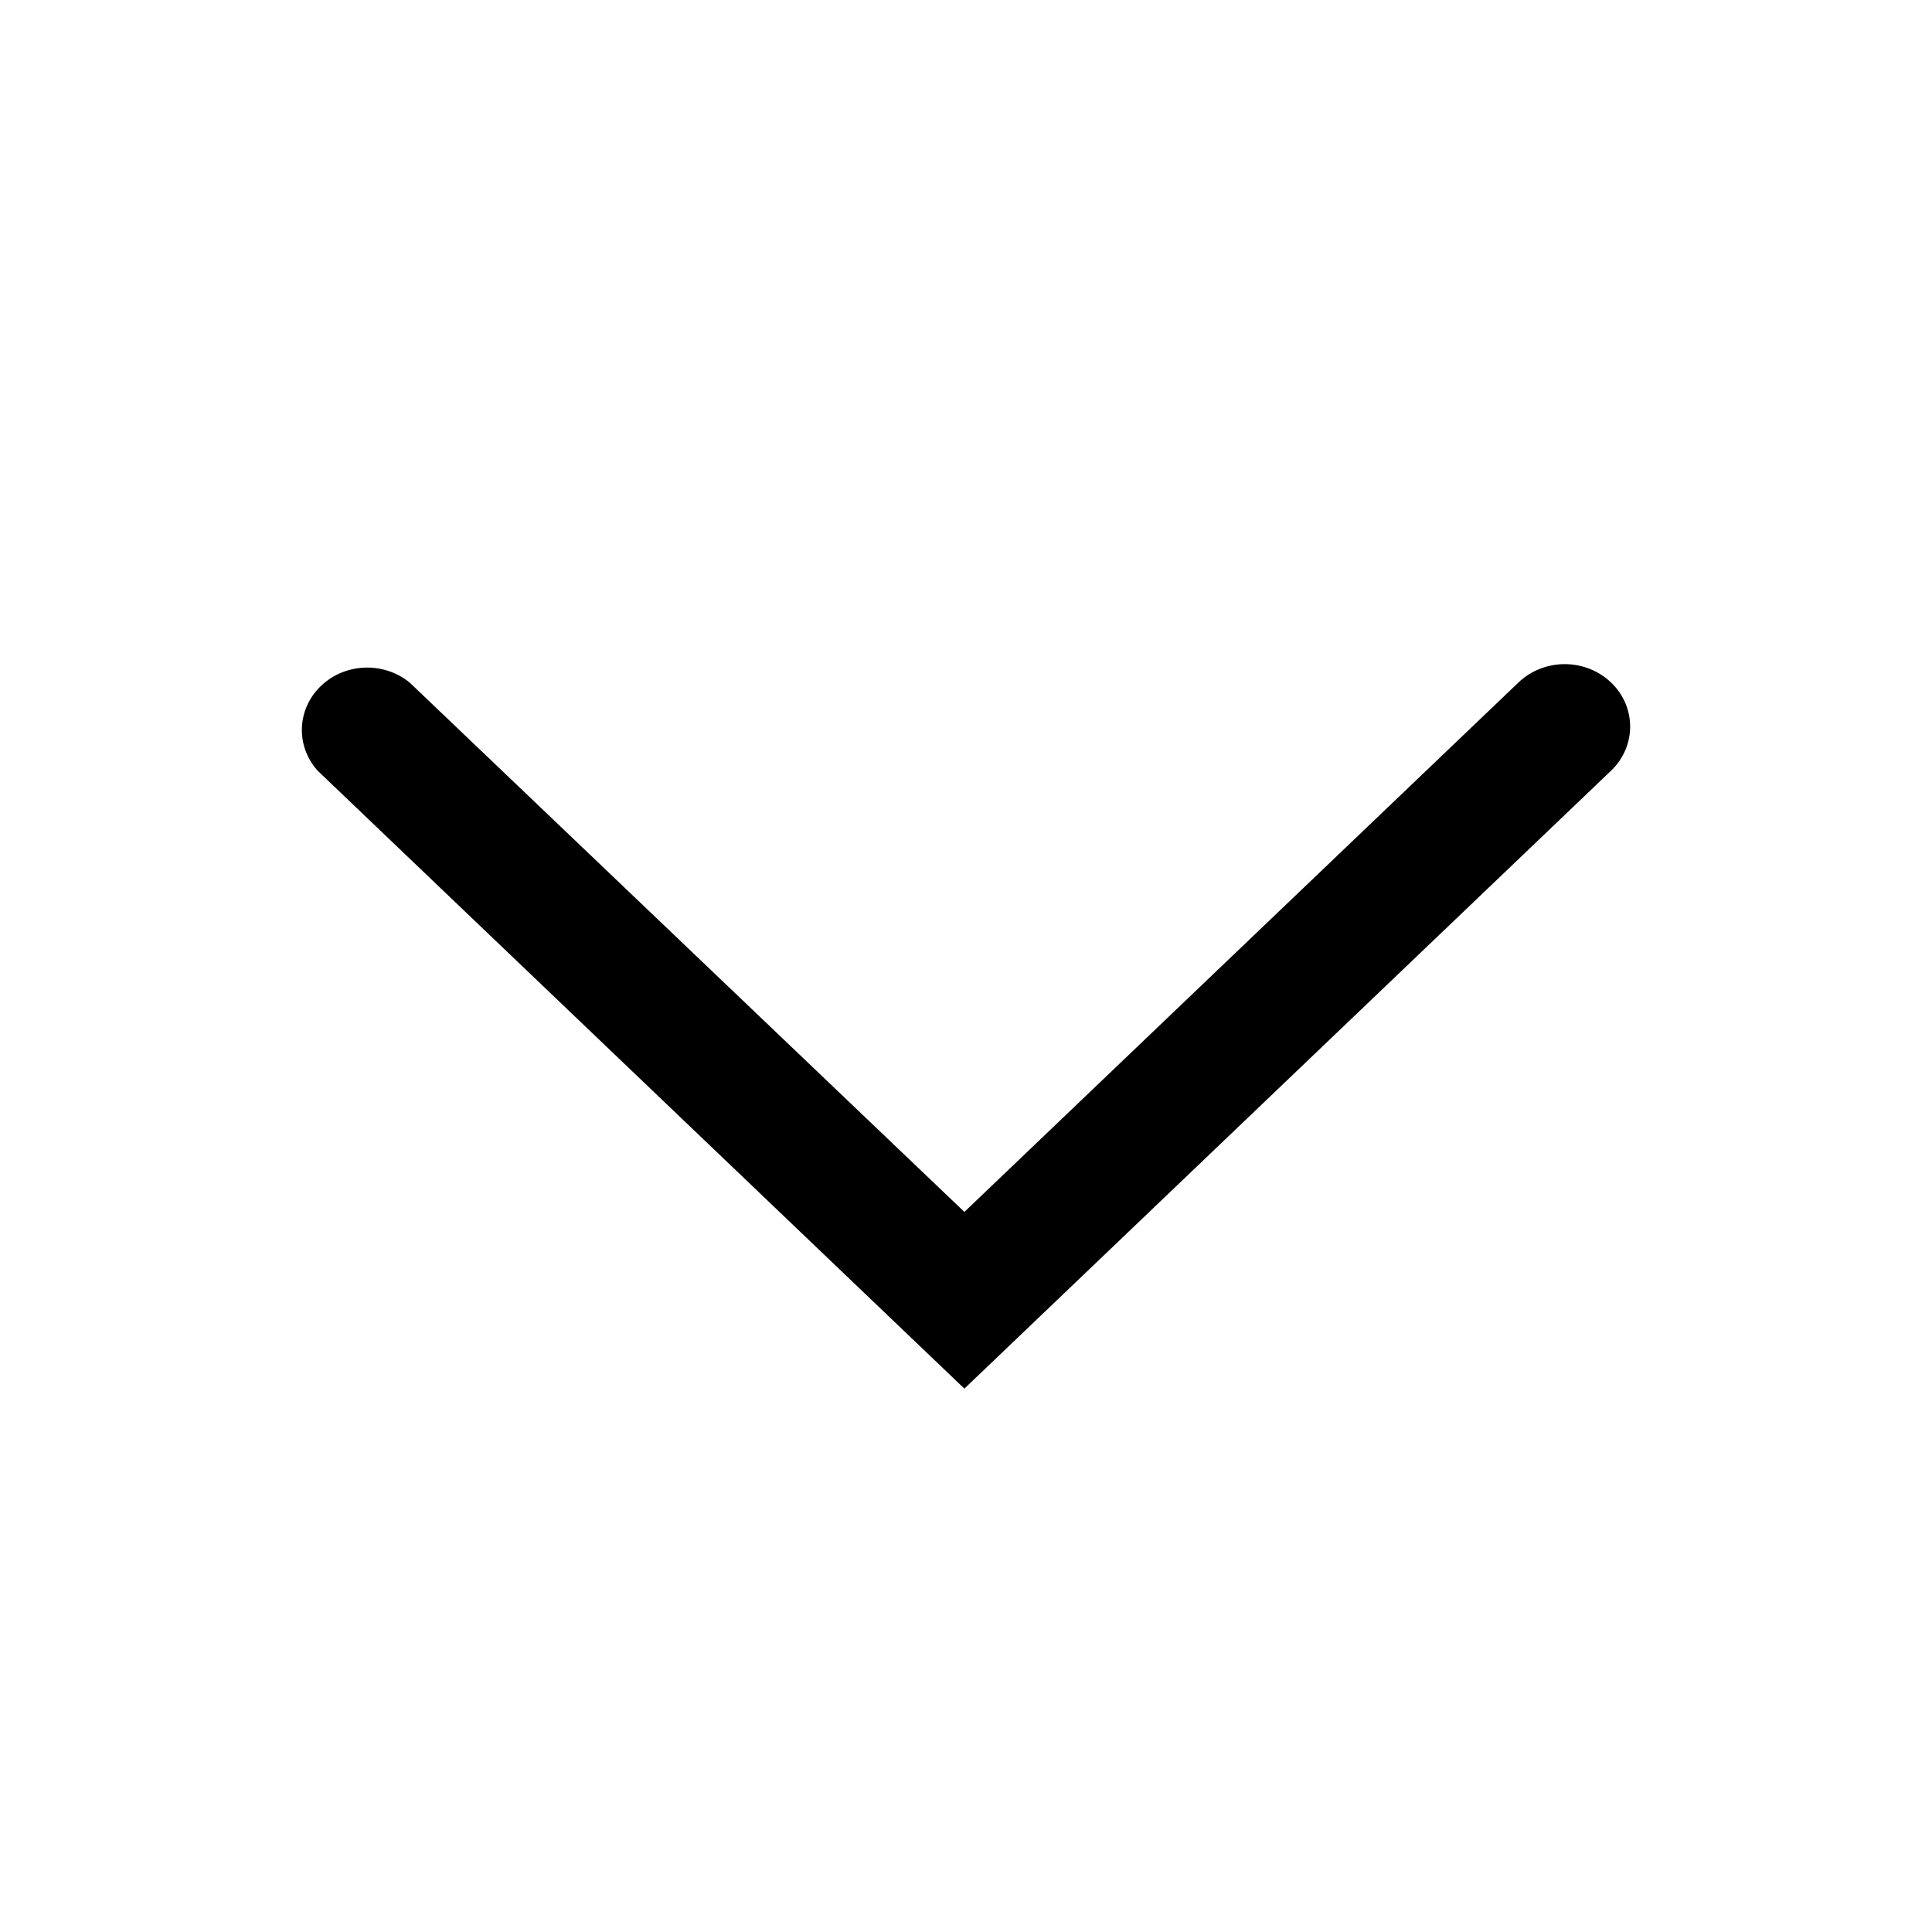
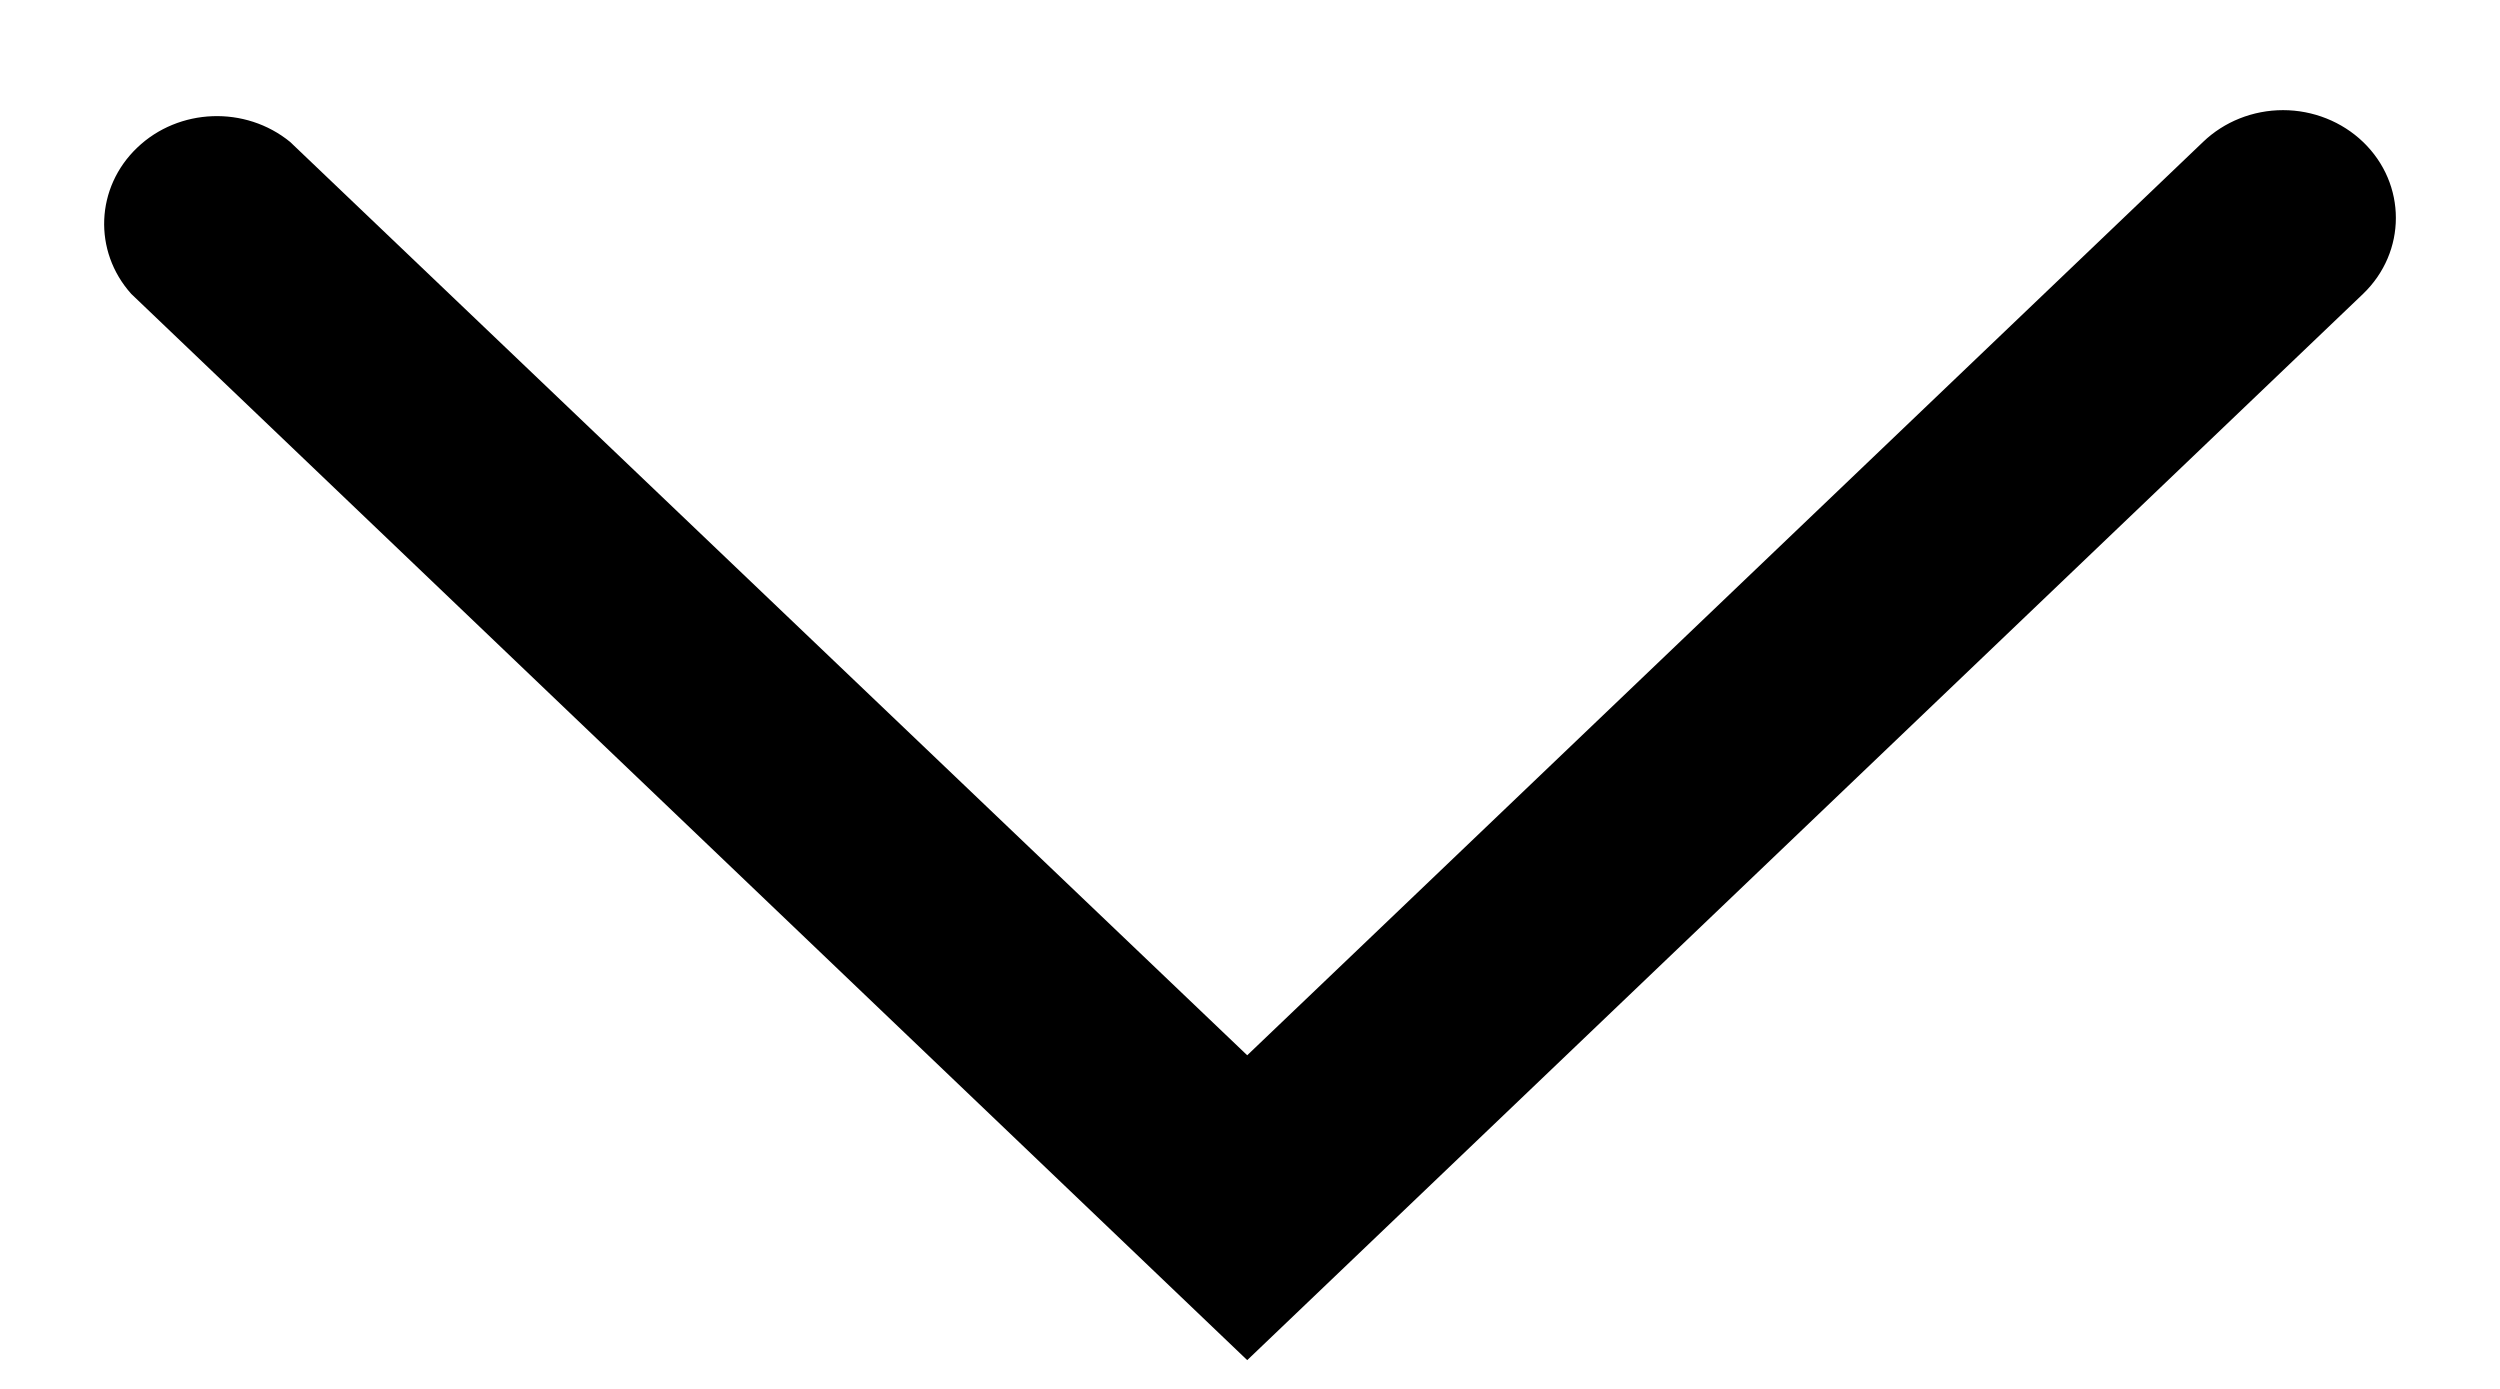
- <svg xmlns="http://www.w3.org/2000/svg" fill="currentColor" width="24" height="24" viewBox="0 0 24 24" version="1.1">
-   <path d="M18.862,8.479 C19.014,8.333 19.221,8.25 19.438,8.25 C19.654,8.25 19.862,8.333 20.014,8.479 C20.329,8.782 20.329,9.27 20.014,9.573 L11.98,17.25 L3.945,9.573 C3.669,9.265 3.688,8.806 3.988,8.52 C4.287,8.234 4.767,8.216 5.089,8.479 L11.98,15.055 L18.862,8.479 Z" id="icon_CaretDown" />
+ <svg xmlns="http://www.w3.org/2000/svg" width="18" height="10" viewBox="0.5 0 17 10" fill="currentColor">
+   <path d="M15.862 1.022C16.014 0.876 16.221 0.793 16.438 0.793C16.654 0.793 16.862 0.876 17.014 1.022C17.329 1.325 17.329 1.813 17.014 2.116L8.98 9.793L0.945 2.116C0.669 1.808 0.688 1.349 0.988 1.063C1.287 0.777 1.767 0.759 2.089 1.022L8.98 7.598L15.862 1.022Z" />
</svg>
